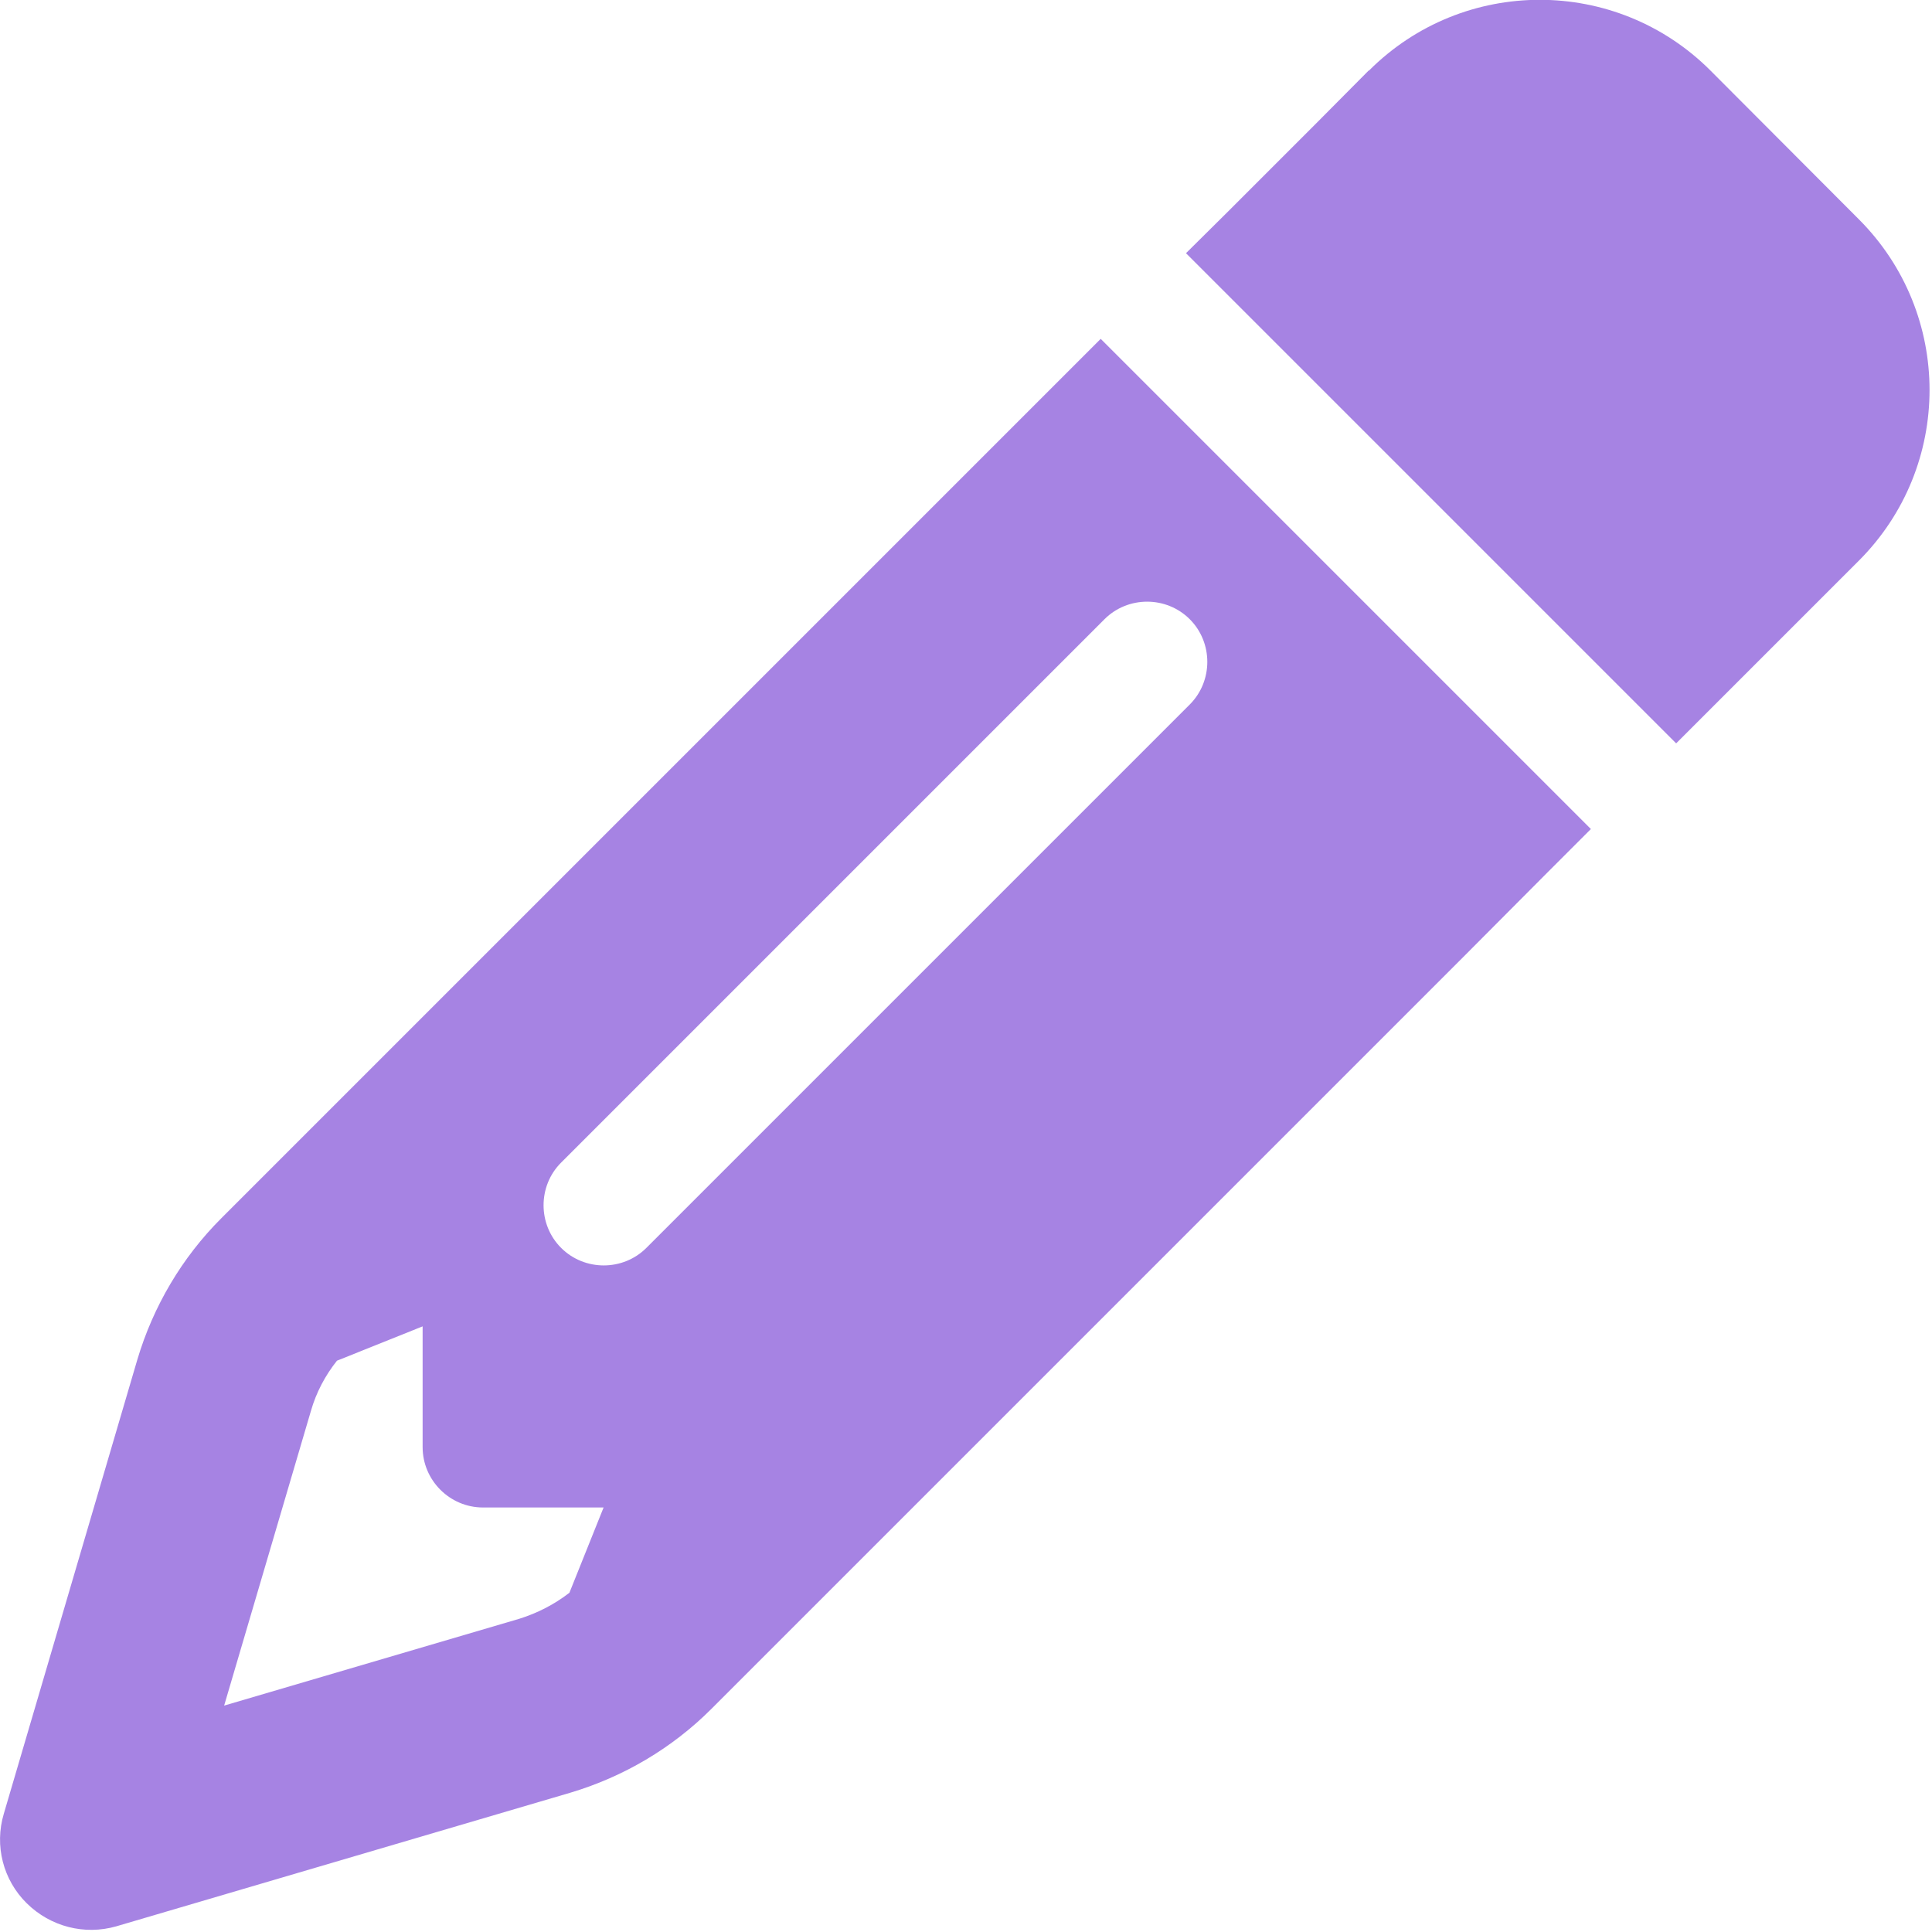
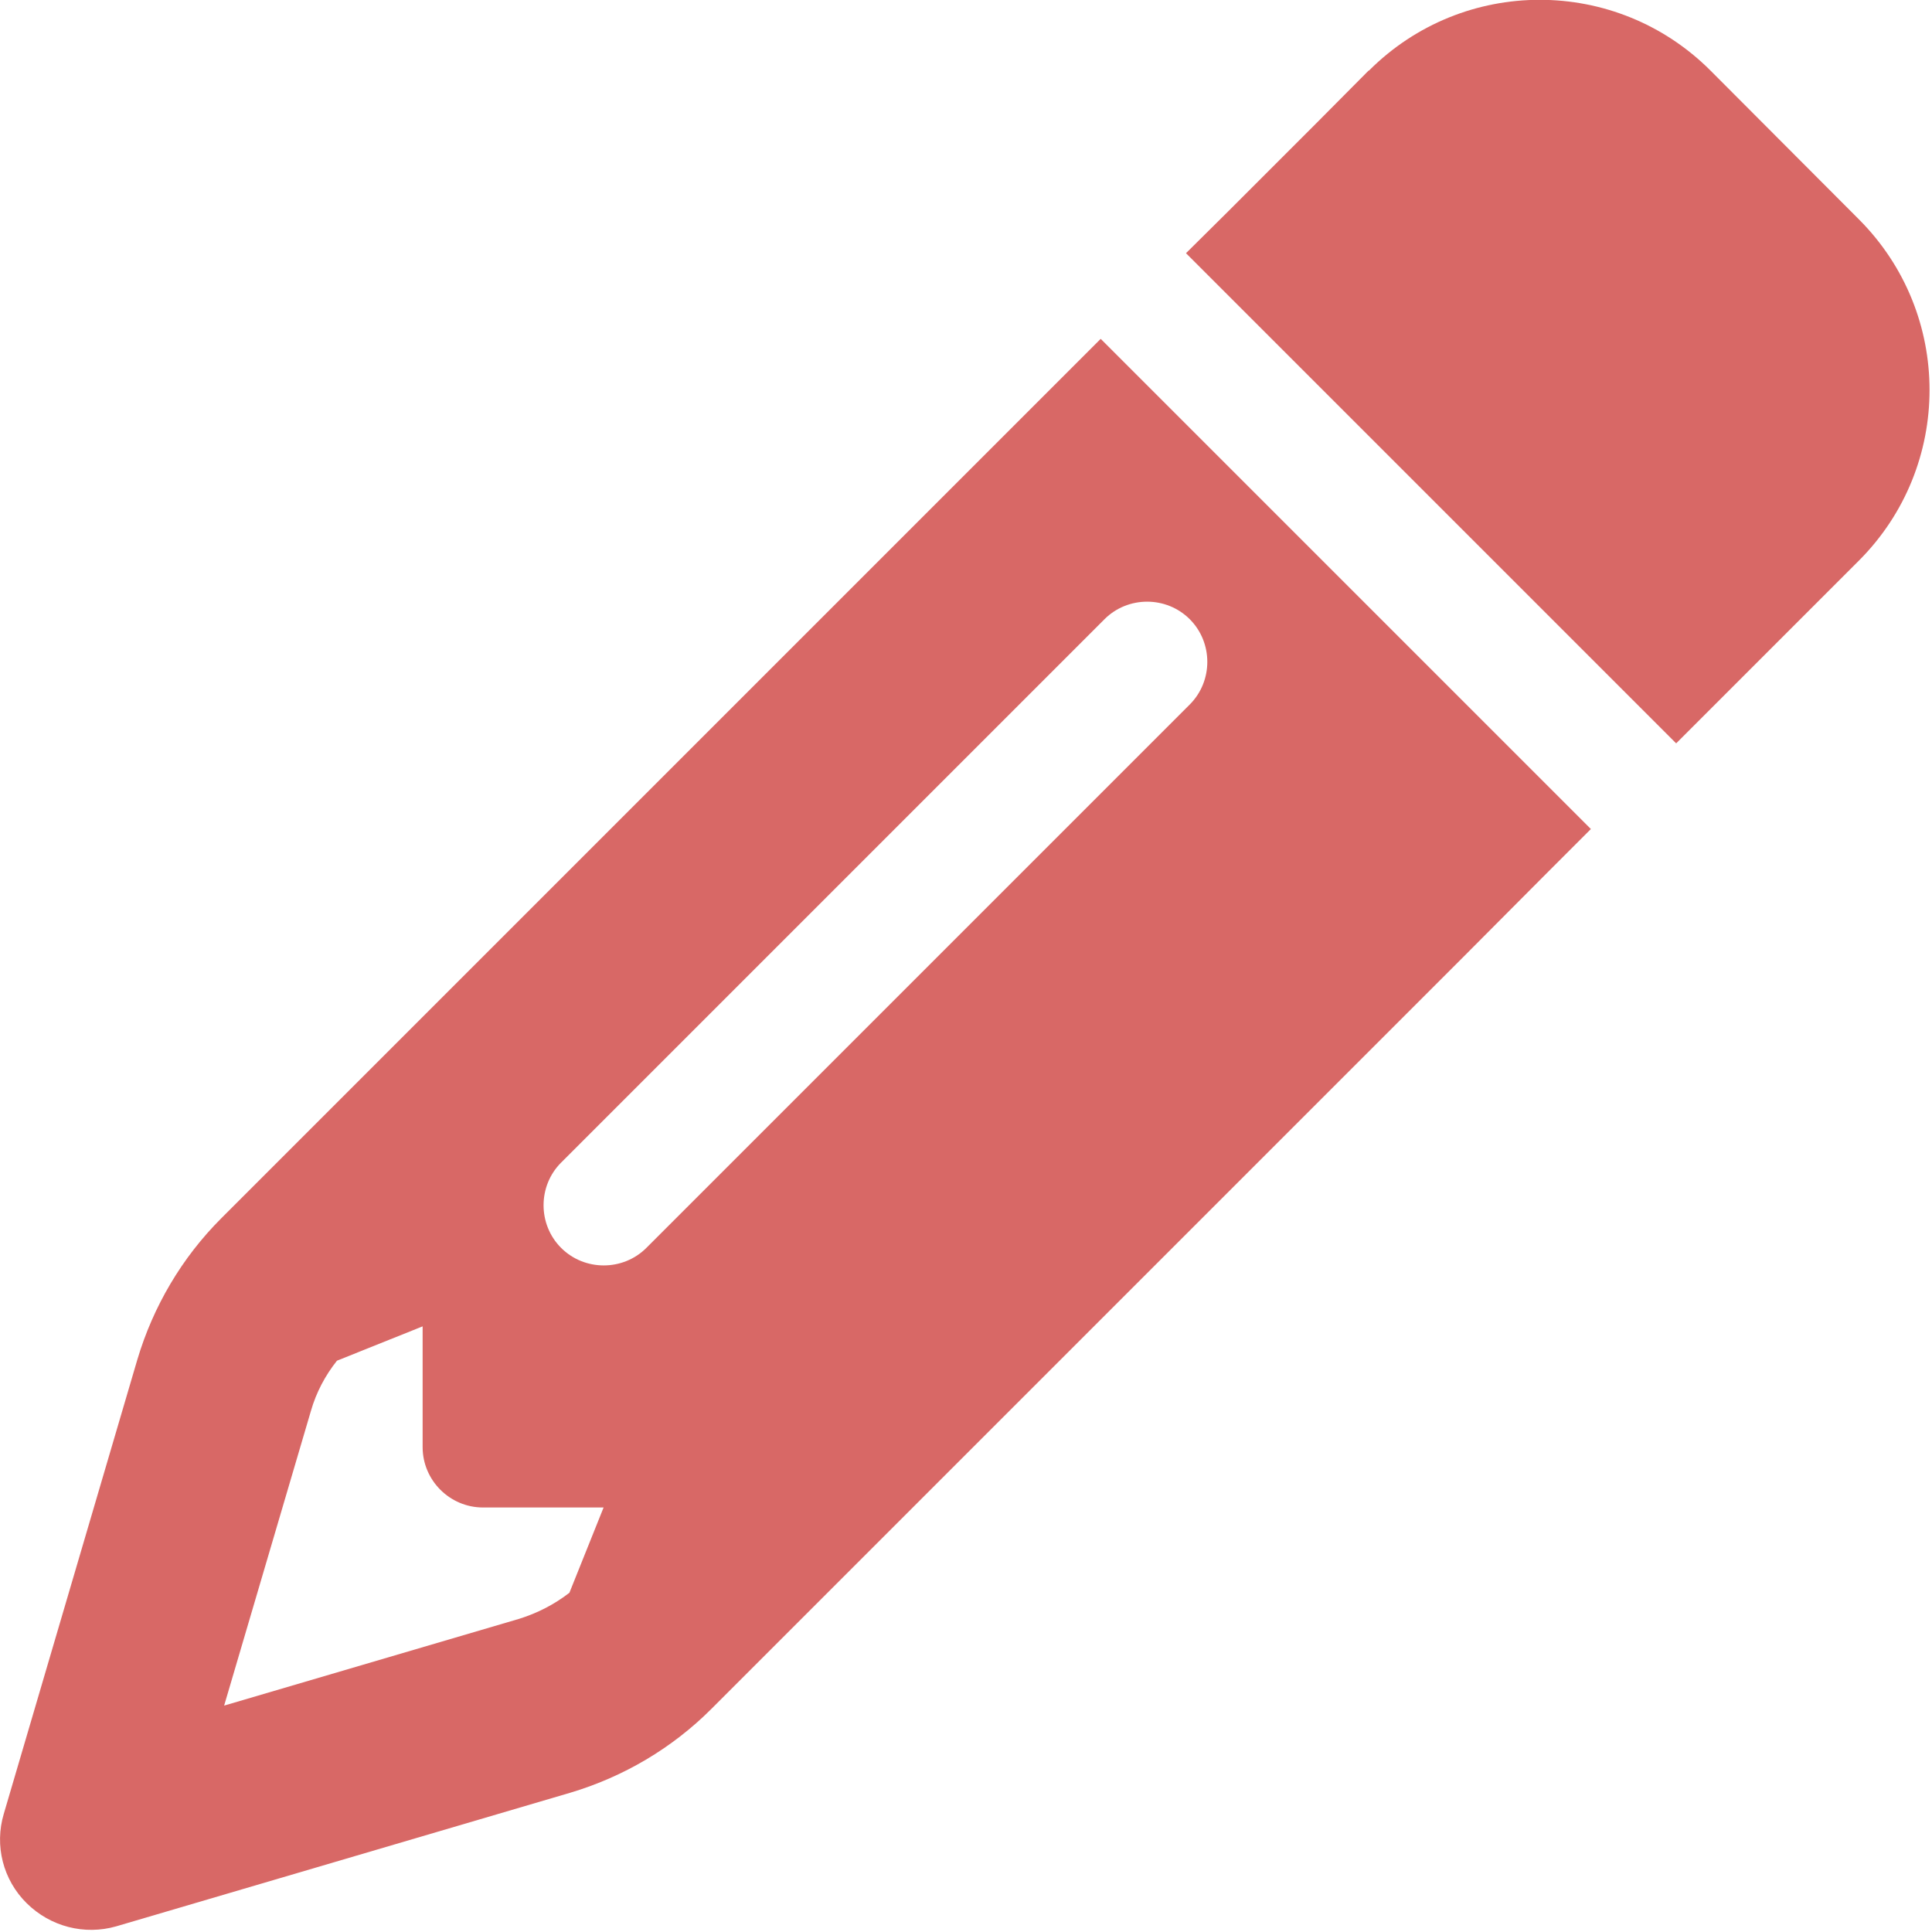
- <svg xmlns="http://www.w3.org/2000/svg" fill="#a683e3" viewBox="0 0 512 512">
+ <svg xmlns="http://www.w3.org/2000/svg" fill="#D86866" viewBox="0 0 512 512">
  <path d="M410.3 231l11.3-11.3-33.9-33.9-62.1-62.1L291.7 89.8l-11.3 11.3-22.6 22.6L58.6 322.9c-10.4 10.4-18 23.3-22.2 37.4L1 480.7c-2.5 8.4-.2 17.5 6.1 23.7s15.3 8.5 23.7 6.1l120.3-35.4c14.1-4.2 27-11.8 37.4-22.2L387.7 253.7 410.3 231zM160 399.4l-9.1 22.7c-4 3.1-8.5 5.4-13.3 6.9L59.4 452l23-78.1c1.4-4.9 3.8-9.4 6.9-13.3l22.7-9.1v32c0 8.8 7.2 16 16 16h32zM362.7 18.7L348.3 33.2 325.7 55.8 314.3 67.1l33.9 33.9 62.1 62.1 33.9 33.9 11.3-11.3 22.6-22.6 14.5-14.5c25-25 25-65.5 0-90.5L453.3 18.7c-25-25-65.5-25-90.5 0zm-47.4 168l-144 144c-6.2 6.2-16.4 6.2-22.6 0s-6.2-16.4 0-22.6l144-144c6.2-6.2 16.4-6.2 22.6 0s6.2 16.4 0 22.6z" />
</svg>
